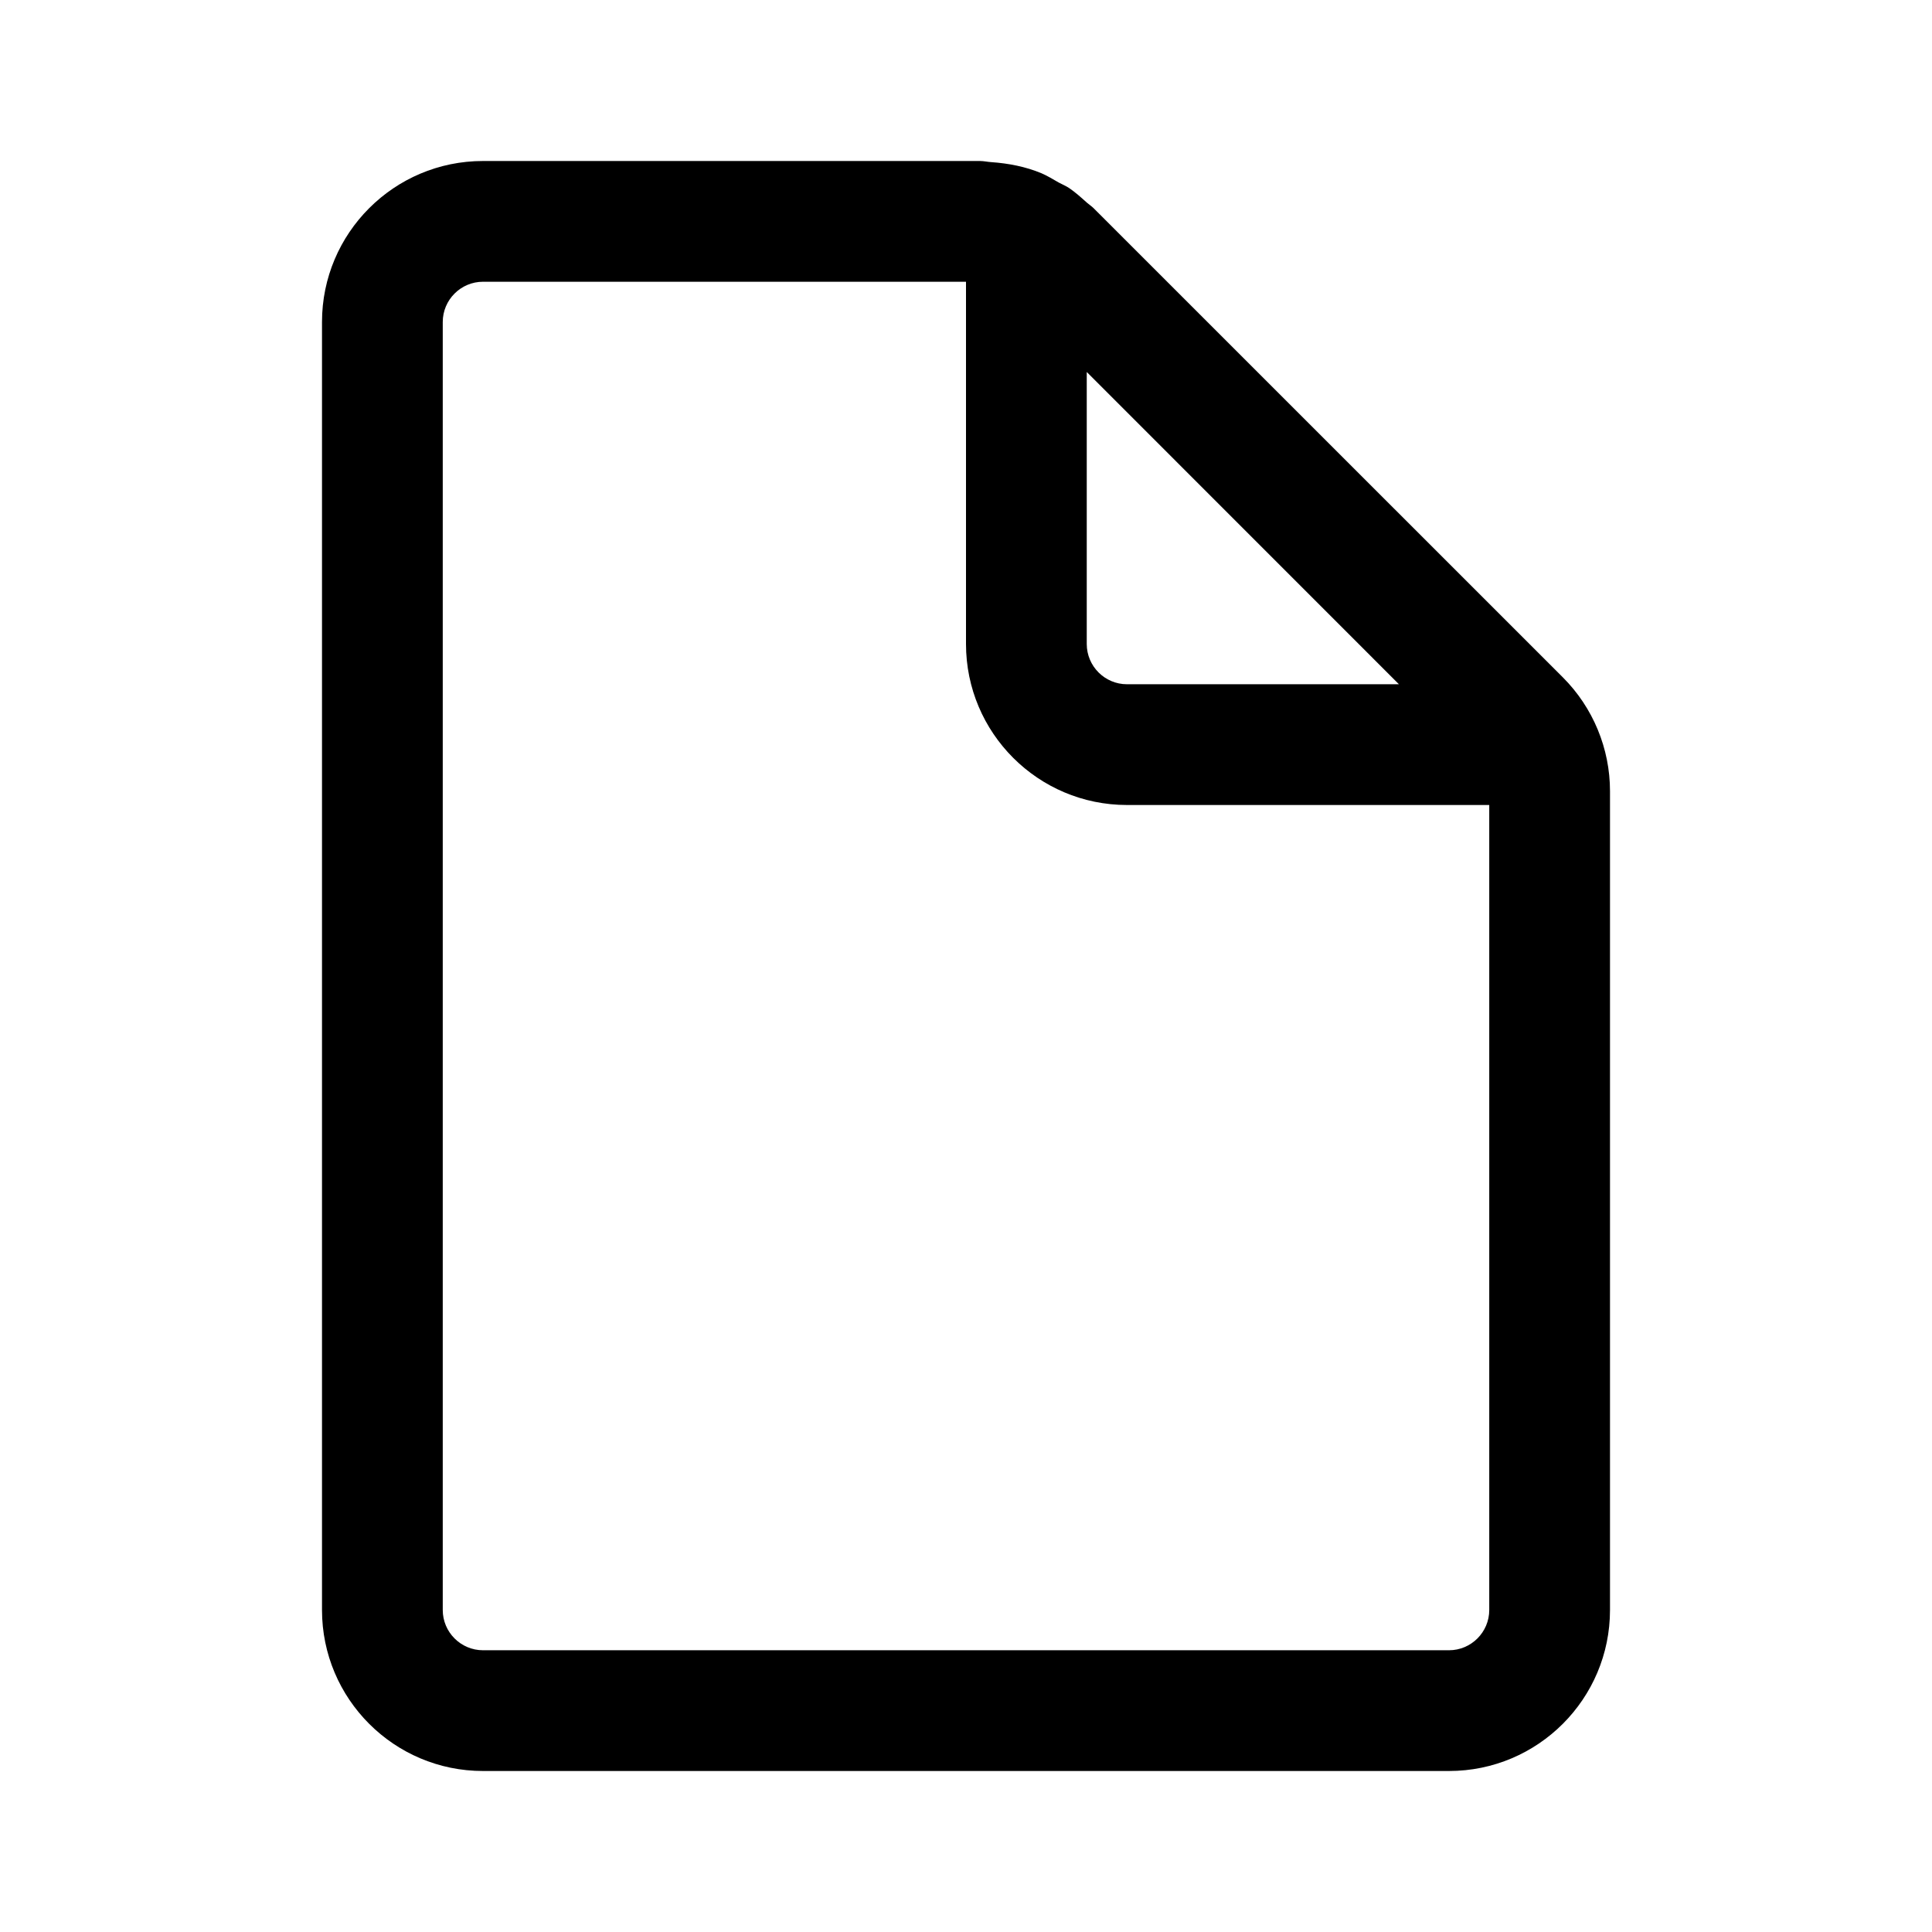
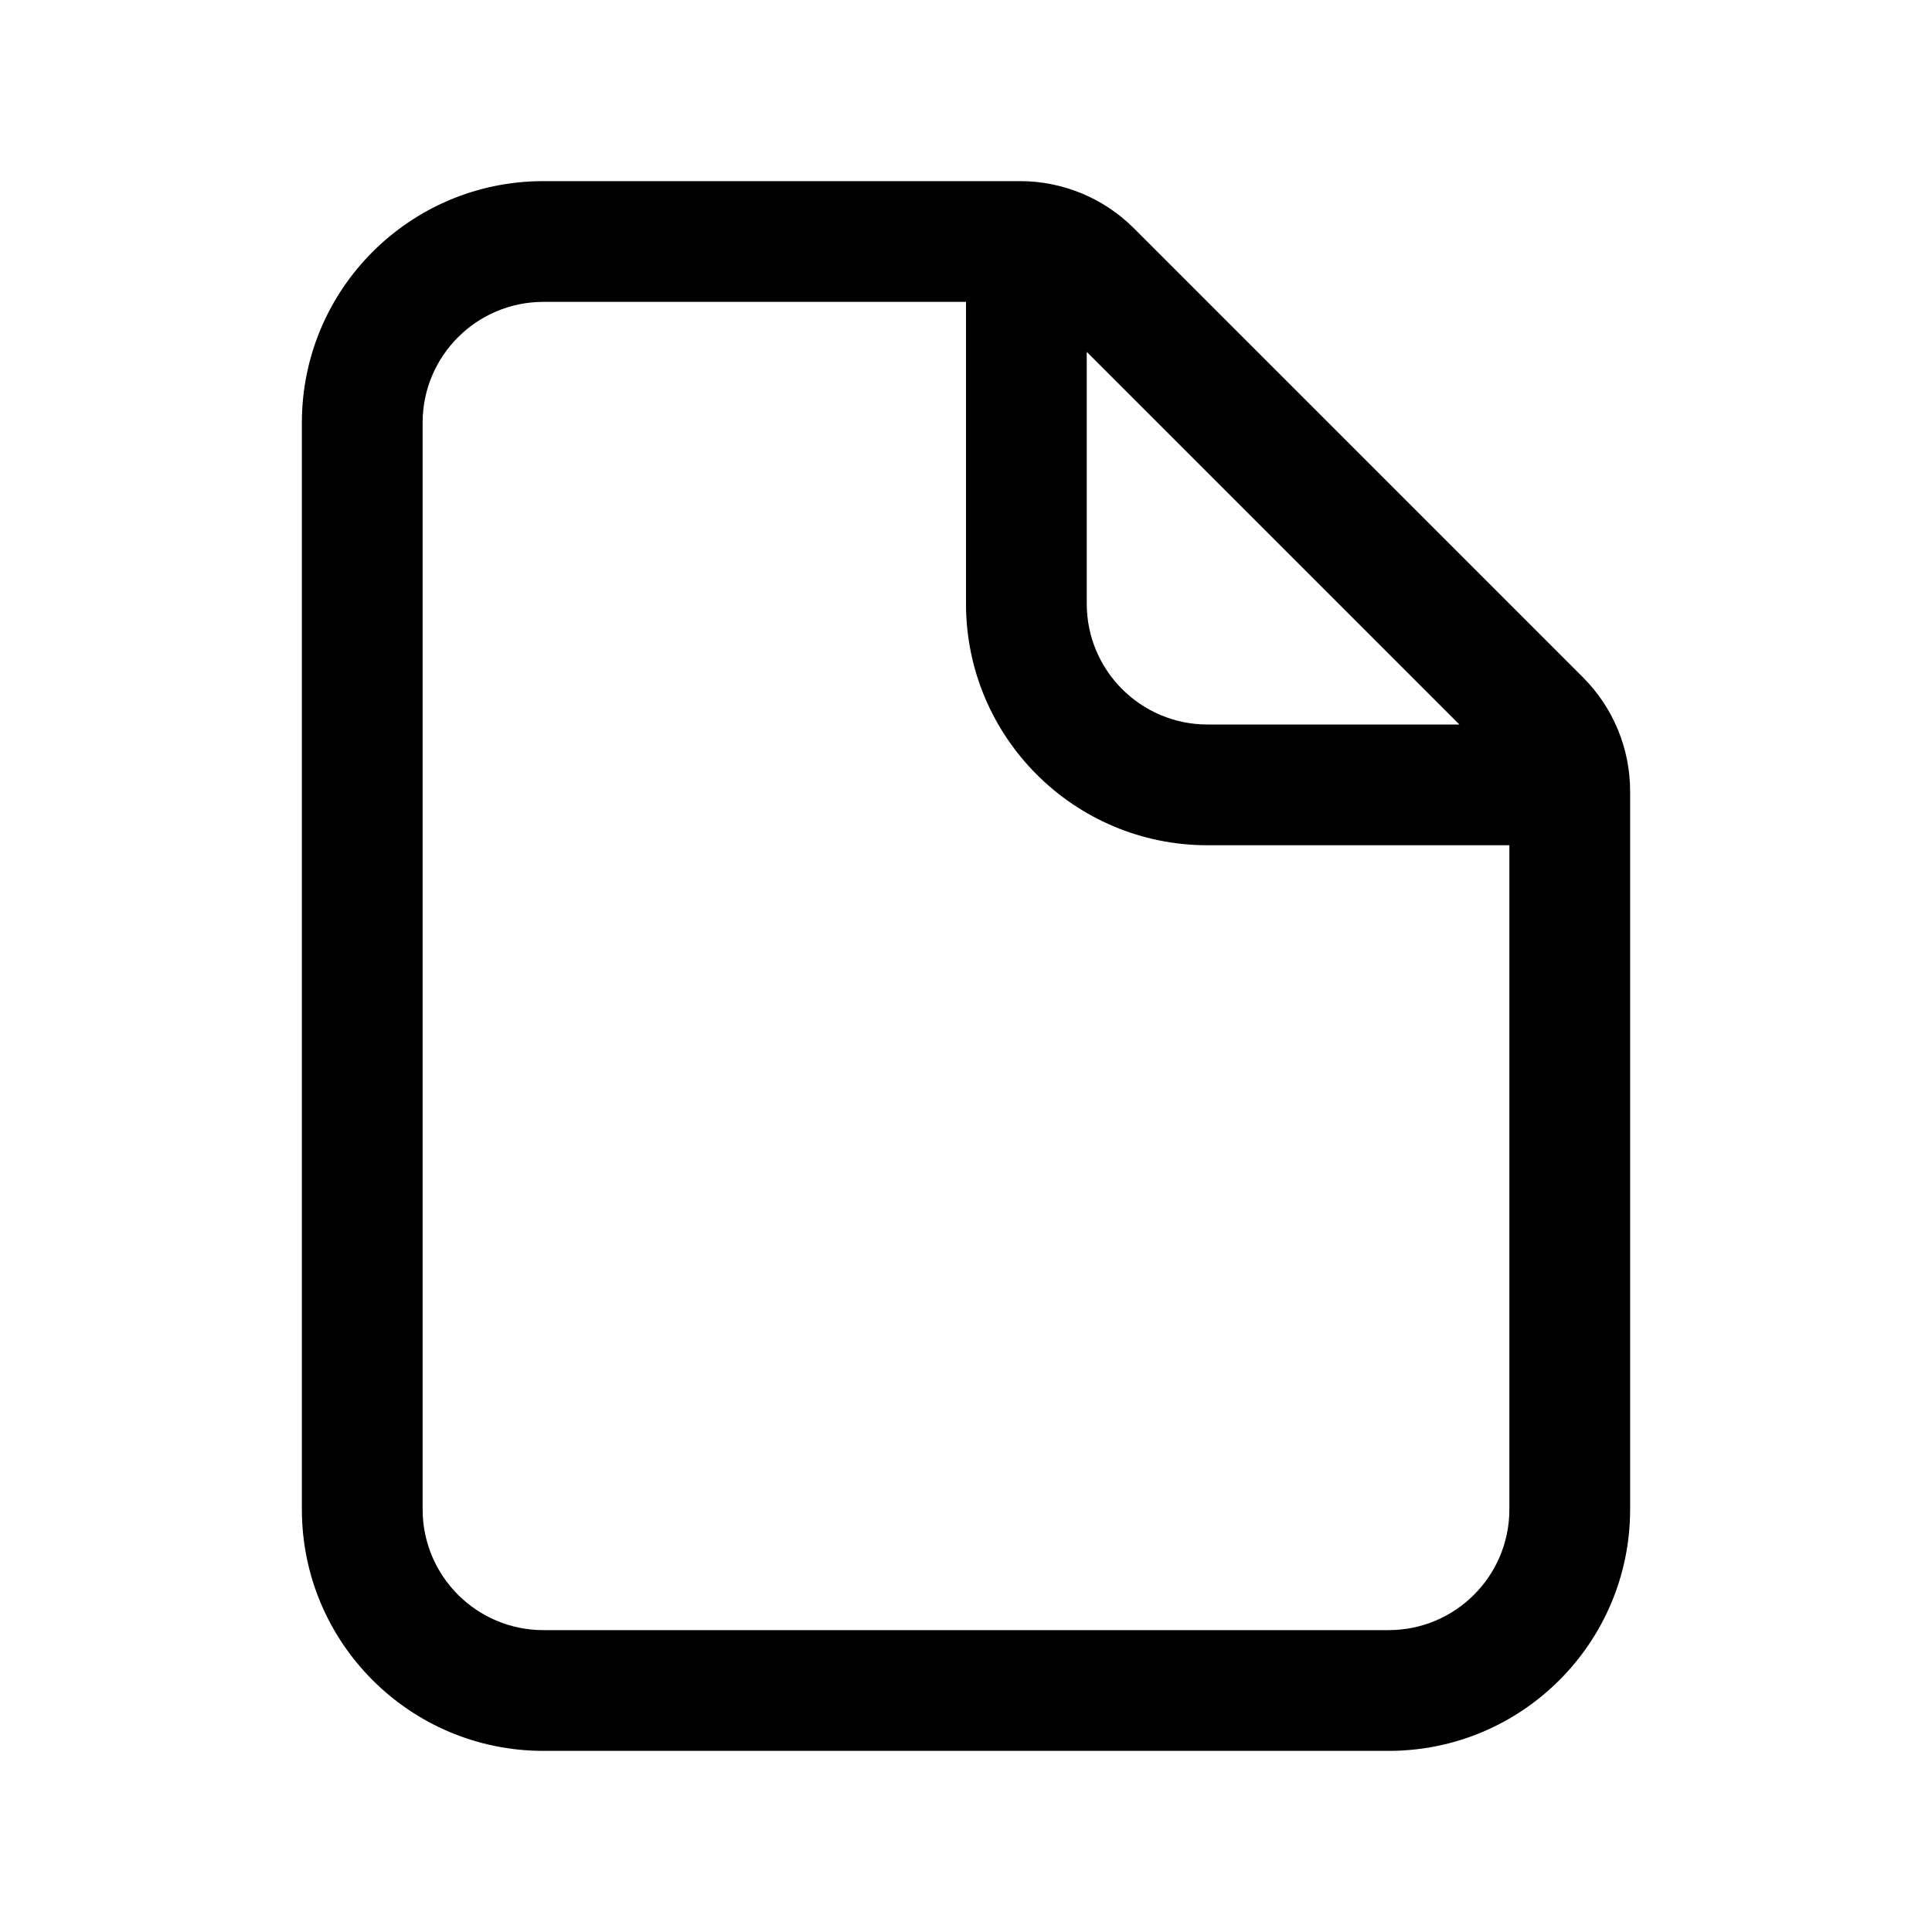
<svg xmlns="http://www.w3.org/2000/svg" width="24" height="24" viewBox="0 0 24 24">
-   <path d="M18.5 20C18.5 20.275 18.276 20.5 18 20.5H6C5.724 20.5 5.5 20.275 5.5 20V4C5.5 3.725 5.724 3.5 6 3.5H12V8C12 9.104 12.896 10 14 10H18.5V20ZM13.5 4.621L17.378 8.5H14C13.724 8.5 13.5 8.275 13.5 8V4.621ZM19.414 8.414L13.585 2.586C13.559 2.56 13.527 2.54 13.5 2.516C13.429 2.452 13.359 2.389 13.281 2.336C13.241 2.309 13.195 2.291 13.153 2.268C13.082 2.228 13.012 2.184 12.937 2.152C12.74 2.07 12.528 2.029 12.313 2.014C12.266 2.011 12.22 2 12.172 2H12.171H12H6C4.896 2 4 2.896 4 4V20C4 21.104 4.896 22 6 22H18C19.104 22 20 21.104 20 20V10V9.828C20 9.298 19.789 8.789 19.414 8.414Z" />
+   <path fill-rule="evenodd" clip-rule="evenodd" d="M12.672 2.25C13.202 2.25 13.711 2.461 14.086 2.836L19.664 8.414C20.039 8.789 20.25 9.298 20.25 9.828V18.75C20.25 20.407 18.907 21.75 17.25 21.75H6.75C5.093 21.75 3.75 20.407 3.75 18.75V5.25C3.75 3.593 5.093 2.25 6.75 2.25H12.672ZM12 3.75H6.75C5.922 3.75 5.25 4.422 5.25 5.25V18.75C5.25 19.578 5.922 20.25 6.75 20.25H17.25C18.078 20.25 18.75 19.578 18.75 18.75V10.5H15C13.343 10.5 12 9.157 12 7.5V3.75ZM18.129 9L13.5 4.371V7.5C13.5 8.328 14.172 9 15 9H18.129Z" />
</svg>
